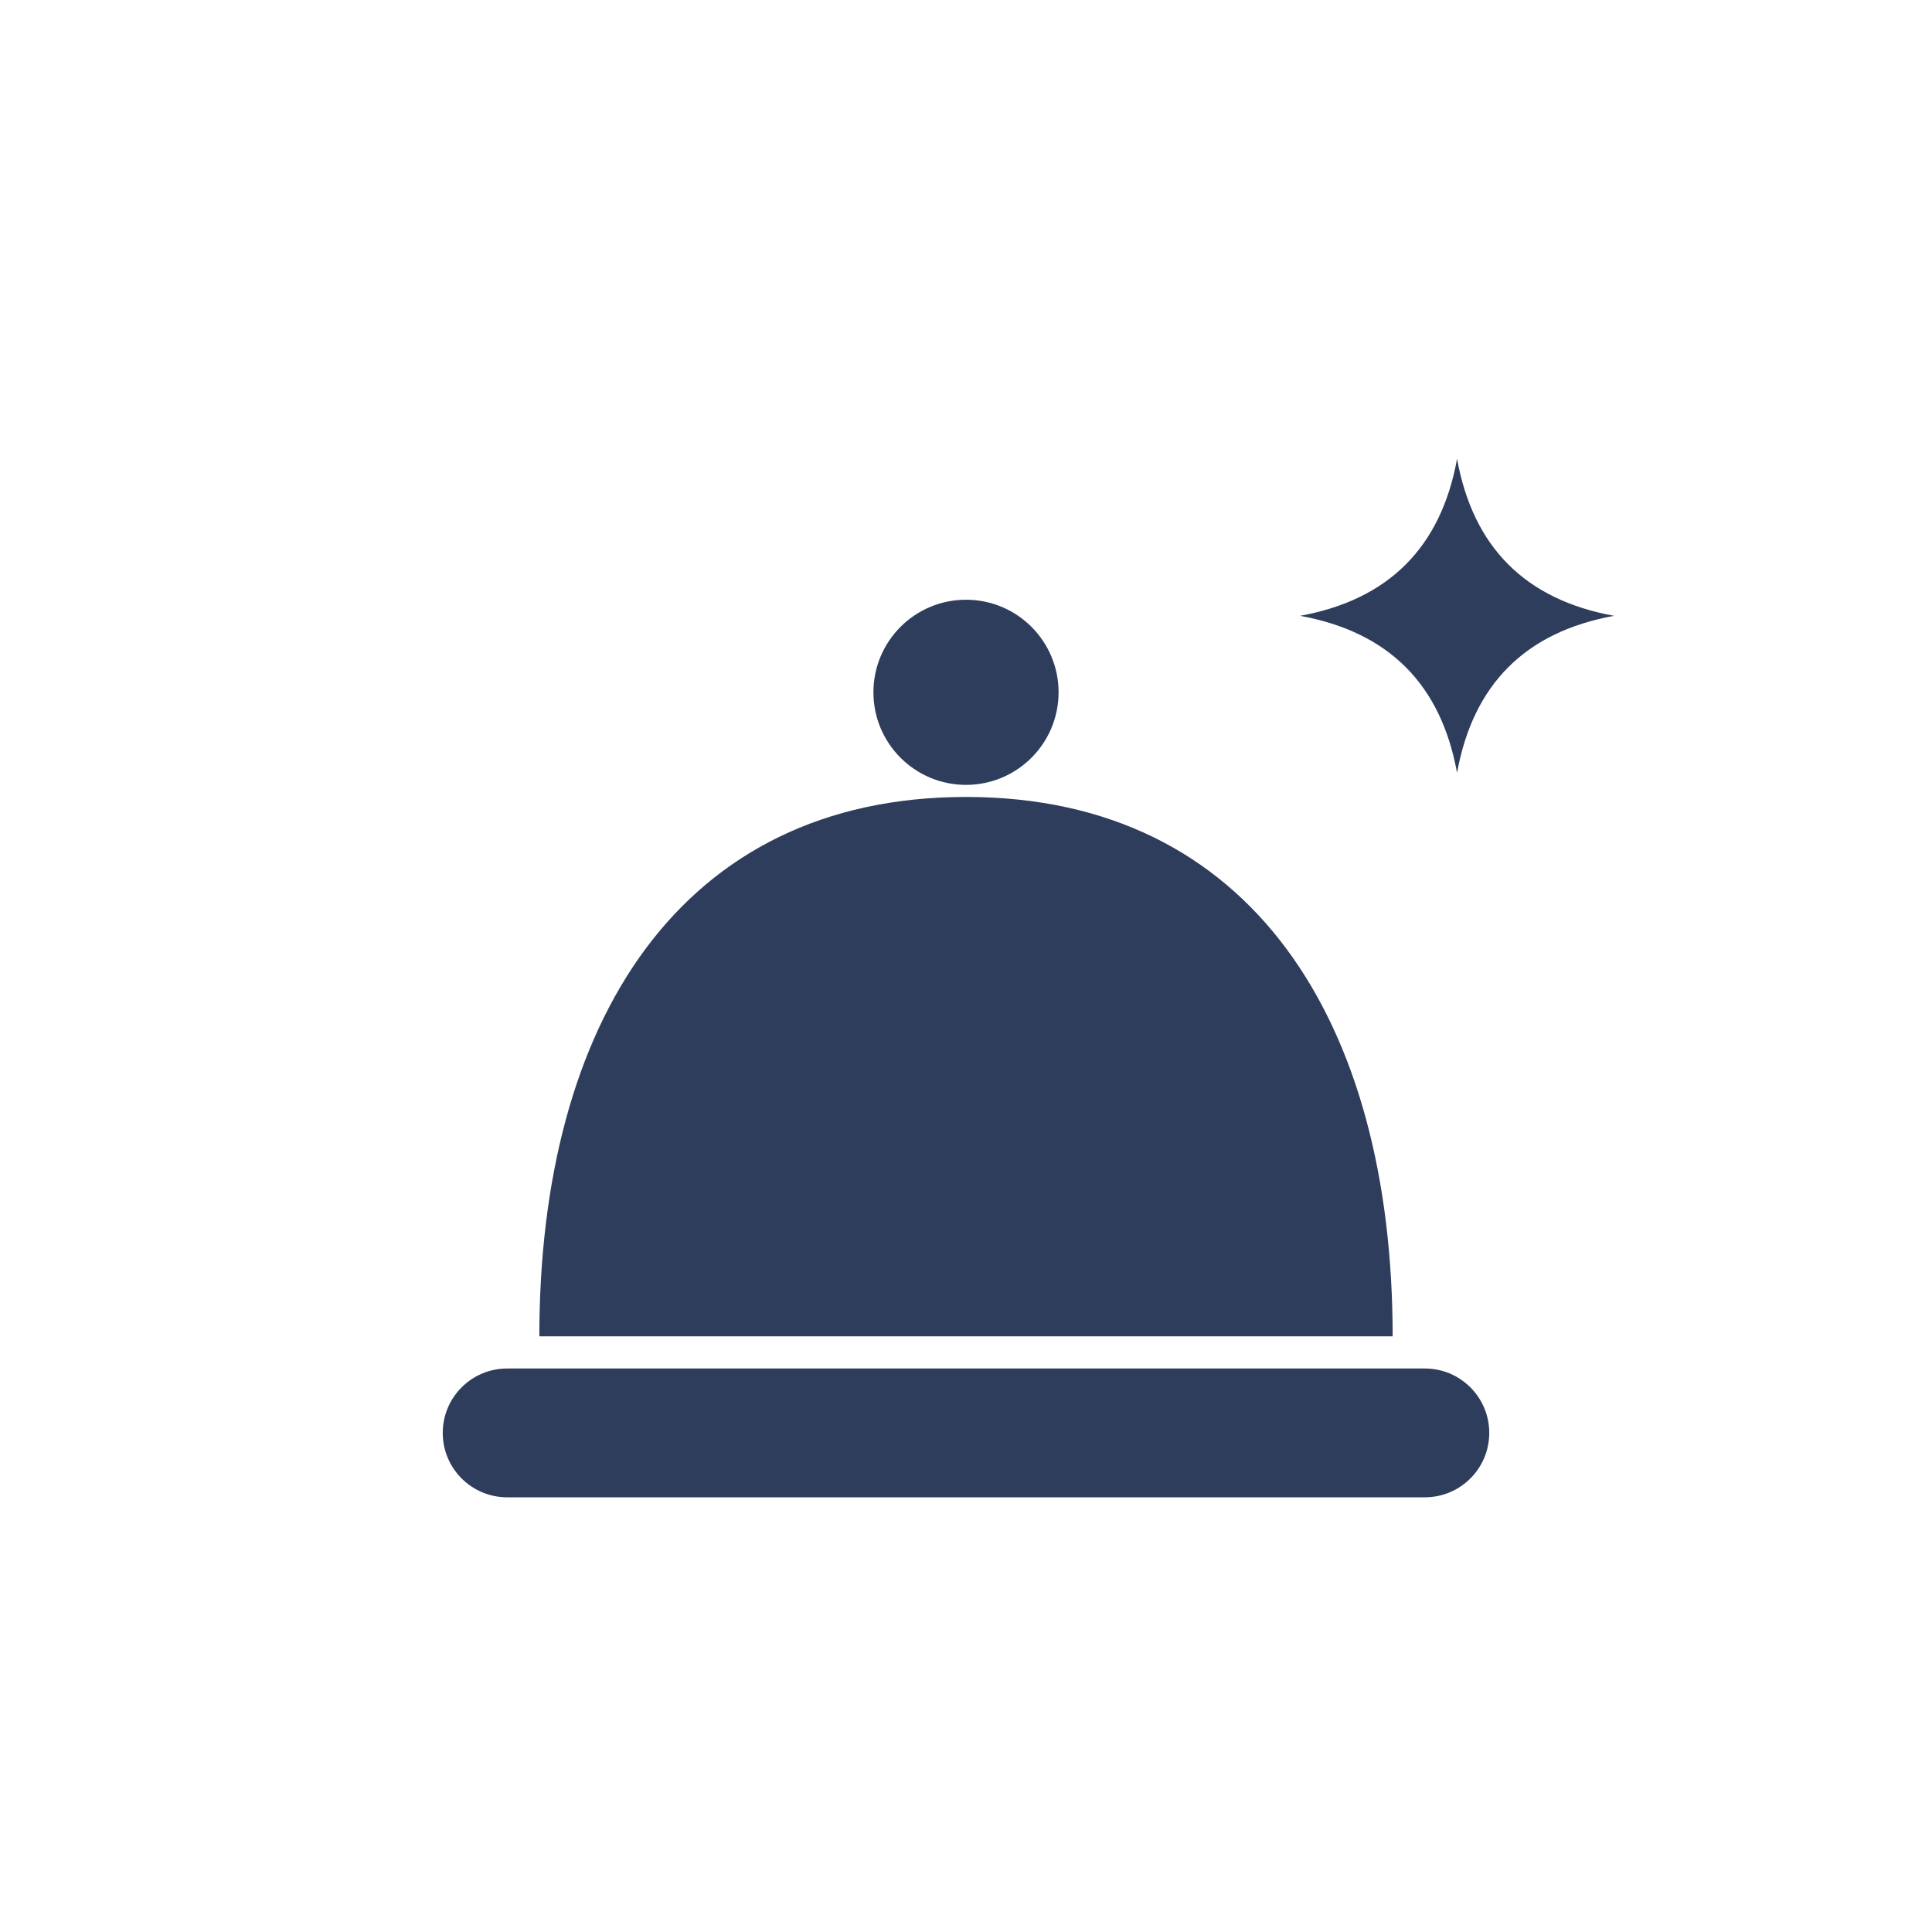
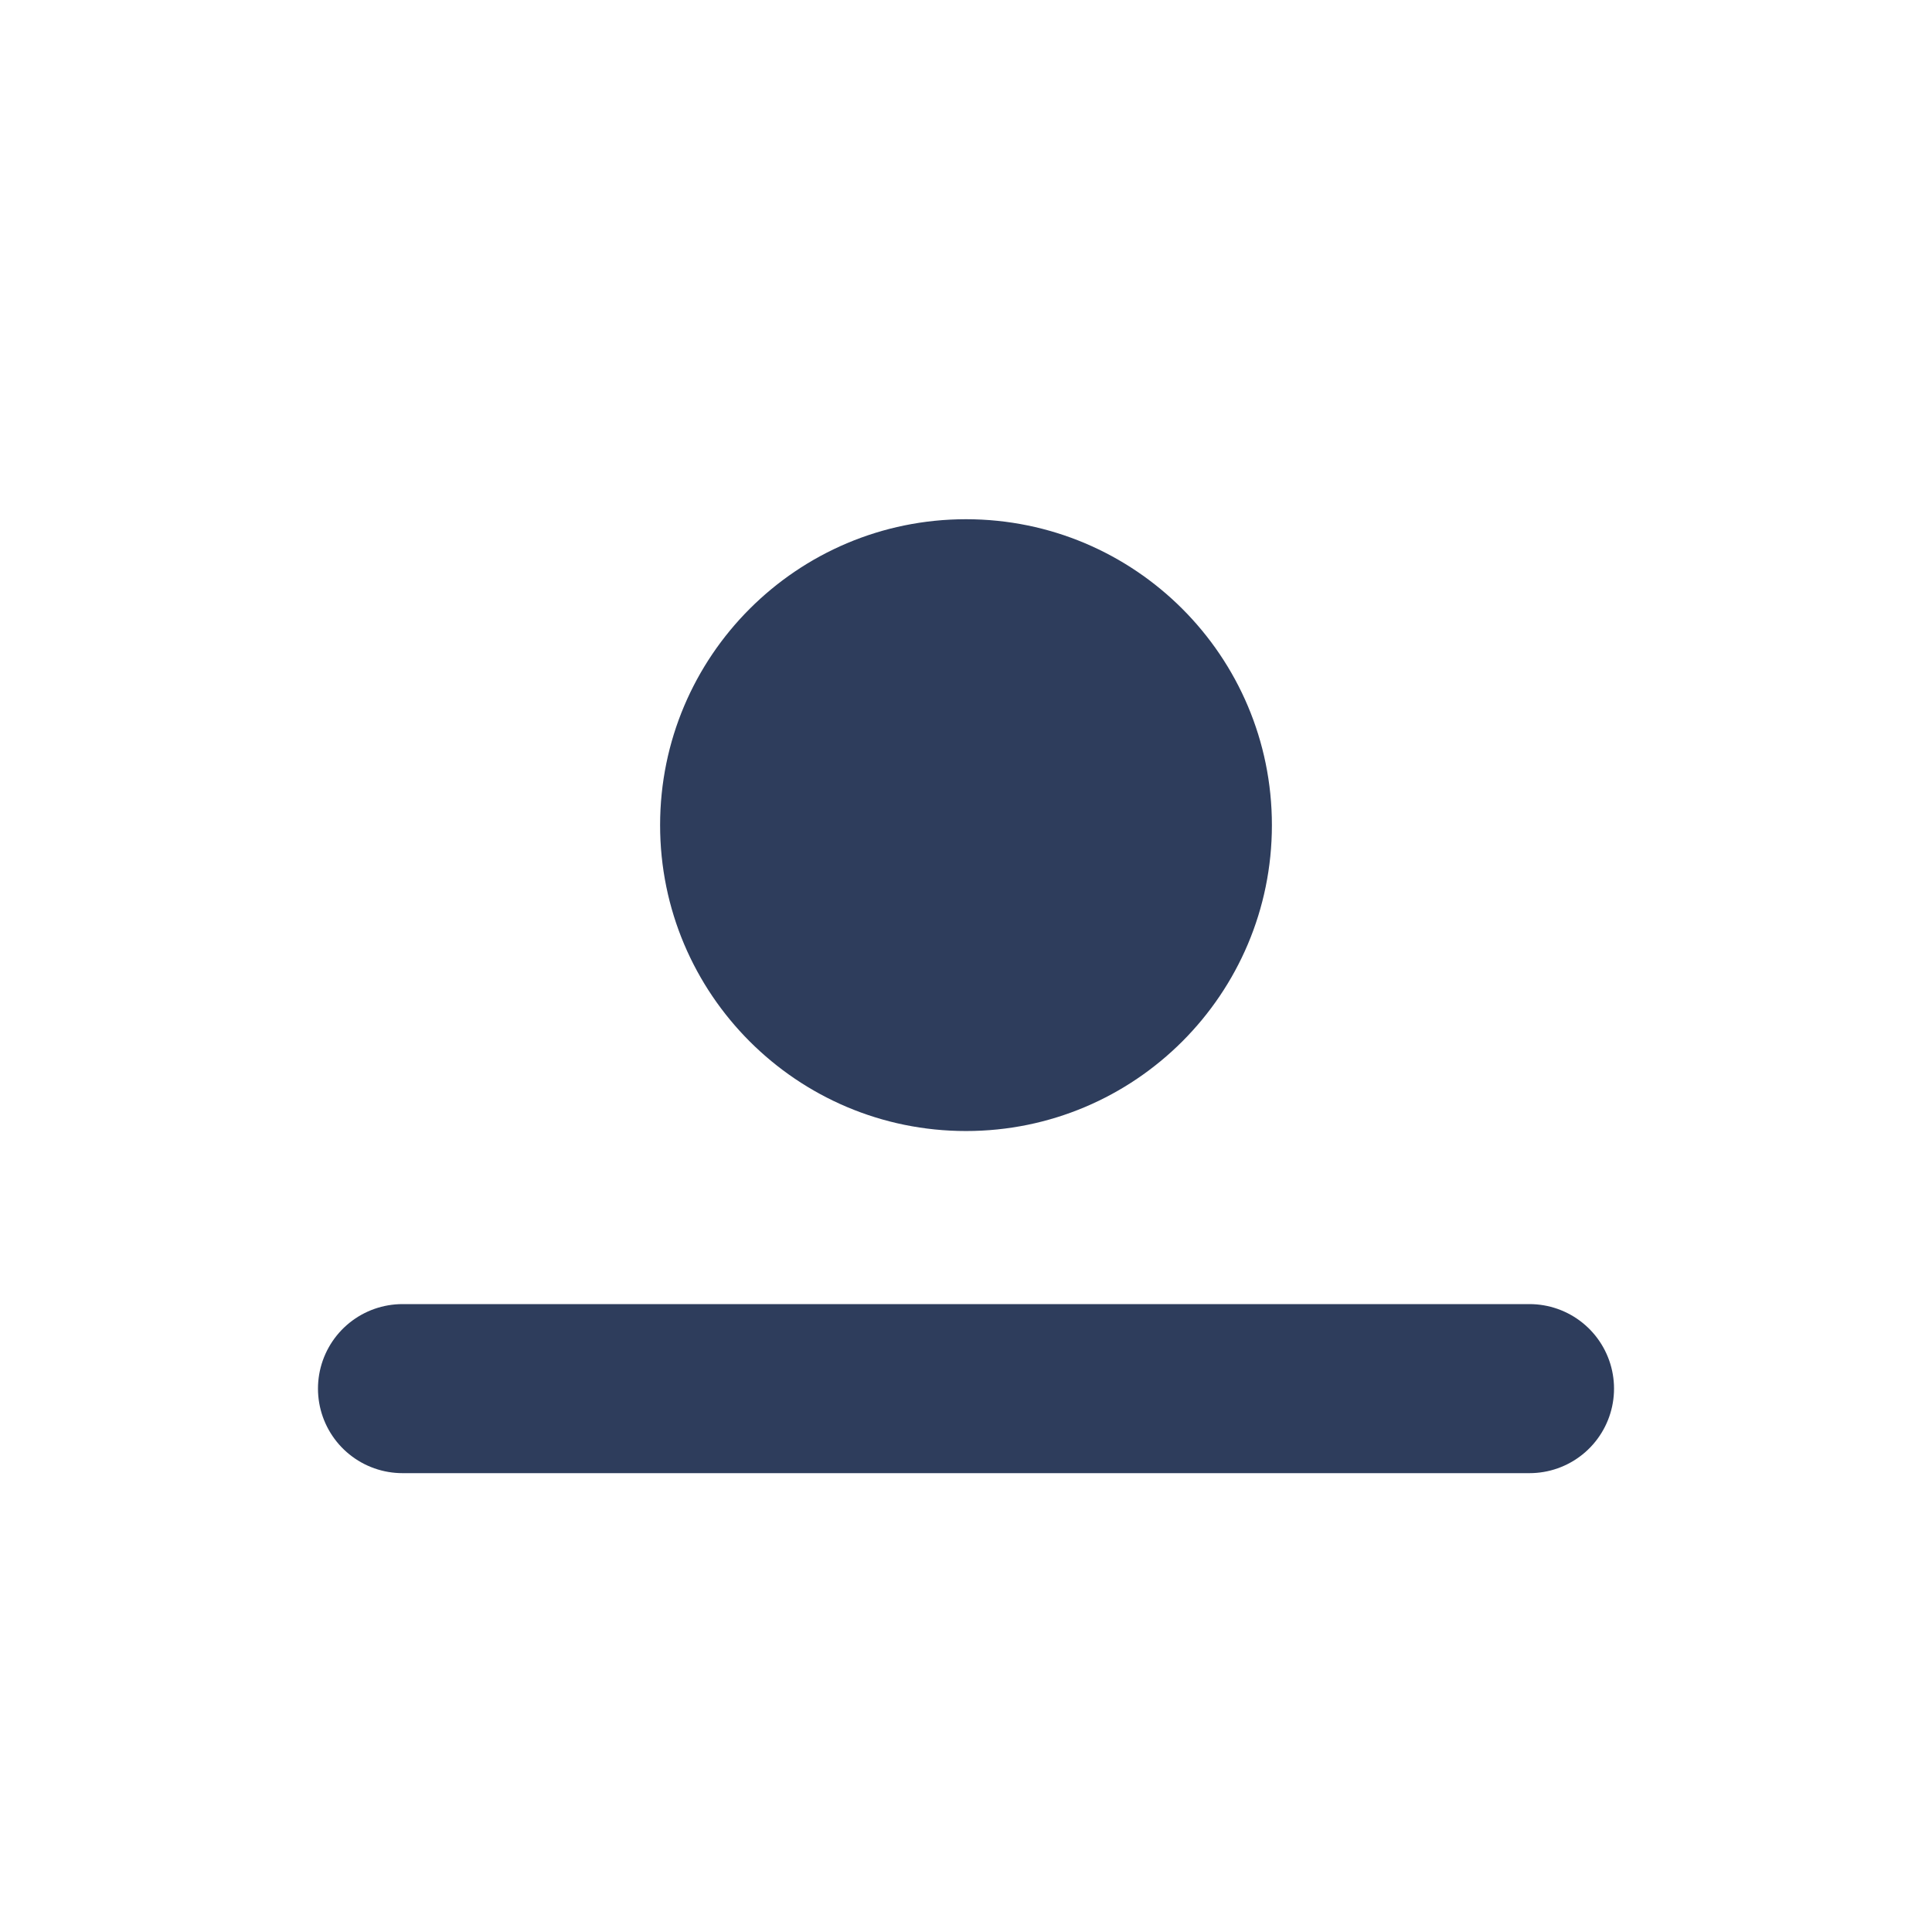
<svg xmlns="http://www.w3.org/2000/svg" viewBox="0 0 48 48" fill="none" role="img" aria-label="生意管家">
-   <path d="M13.4 33.2 C13.4 25.4 16.9 19.8 24 19.8 C31.1 19.8 34.6 25.4 34.6 33.2 Z" fill="#2e3d5c" />
-   <circle cx="24" cy="17.2" r="2.3" fill="#2e3d5c" />
-   <rect x="11" y="34" width="26" height="3.2" rx="1.6" fill="#2e3d5c" />
-   <path d="M36.2 11.4 C36.6 13.6 37.9 14.9 40.1 15.3 C37.9 15.7 36.6 17 36.2 19.2 C35.8 17 34.5 15.7 32.3 15.3 C34.5 14.9 35.8 13.6 36.2 11.4 Z" fill="#2e3d5c" />
+   <circle cx="24" cy="20.5" r="7.6" fill="#2e3d5c" />
+   <path d="M10 34.5 H38" stroke="#2e3d5c" stroke-width="4.2" stroke-linecap="round" />
</svg>
